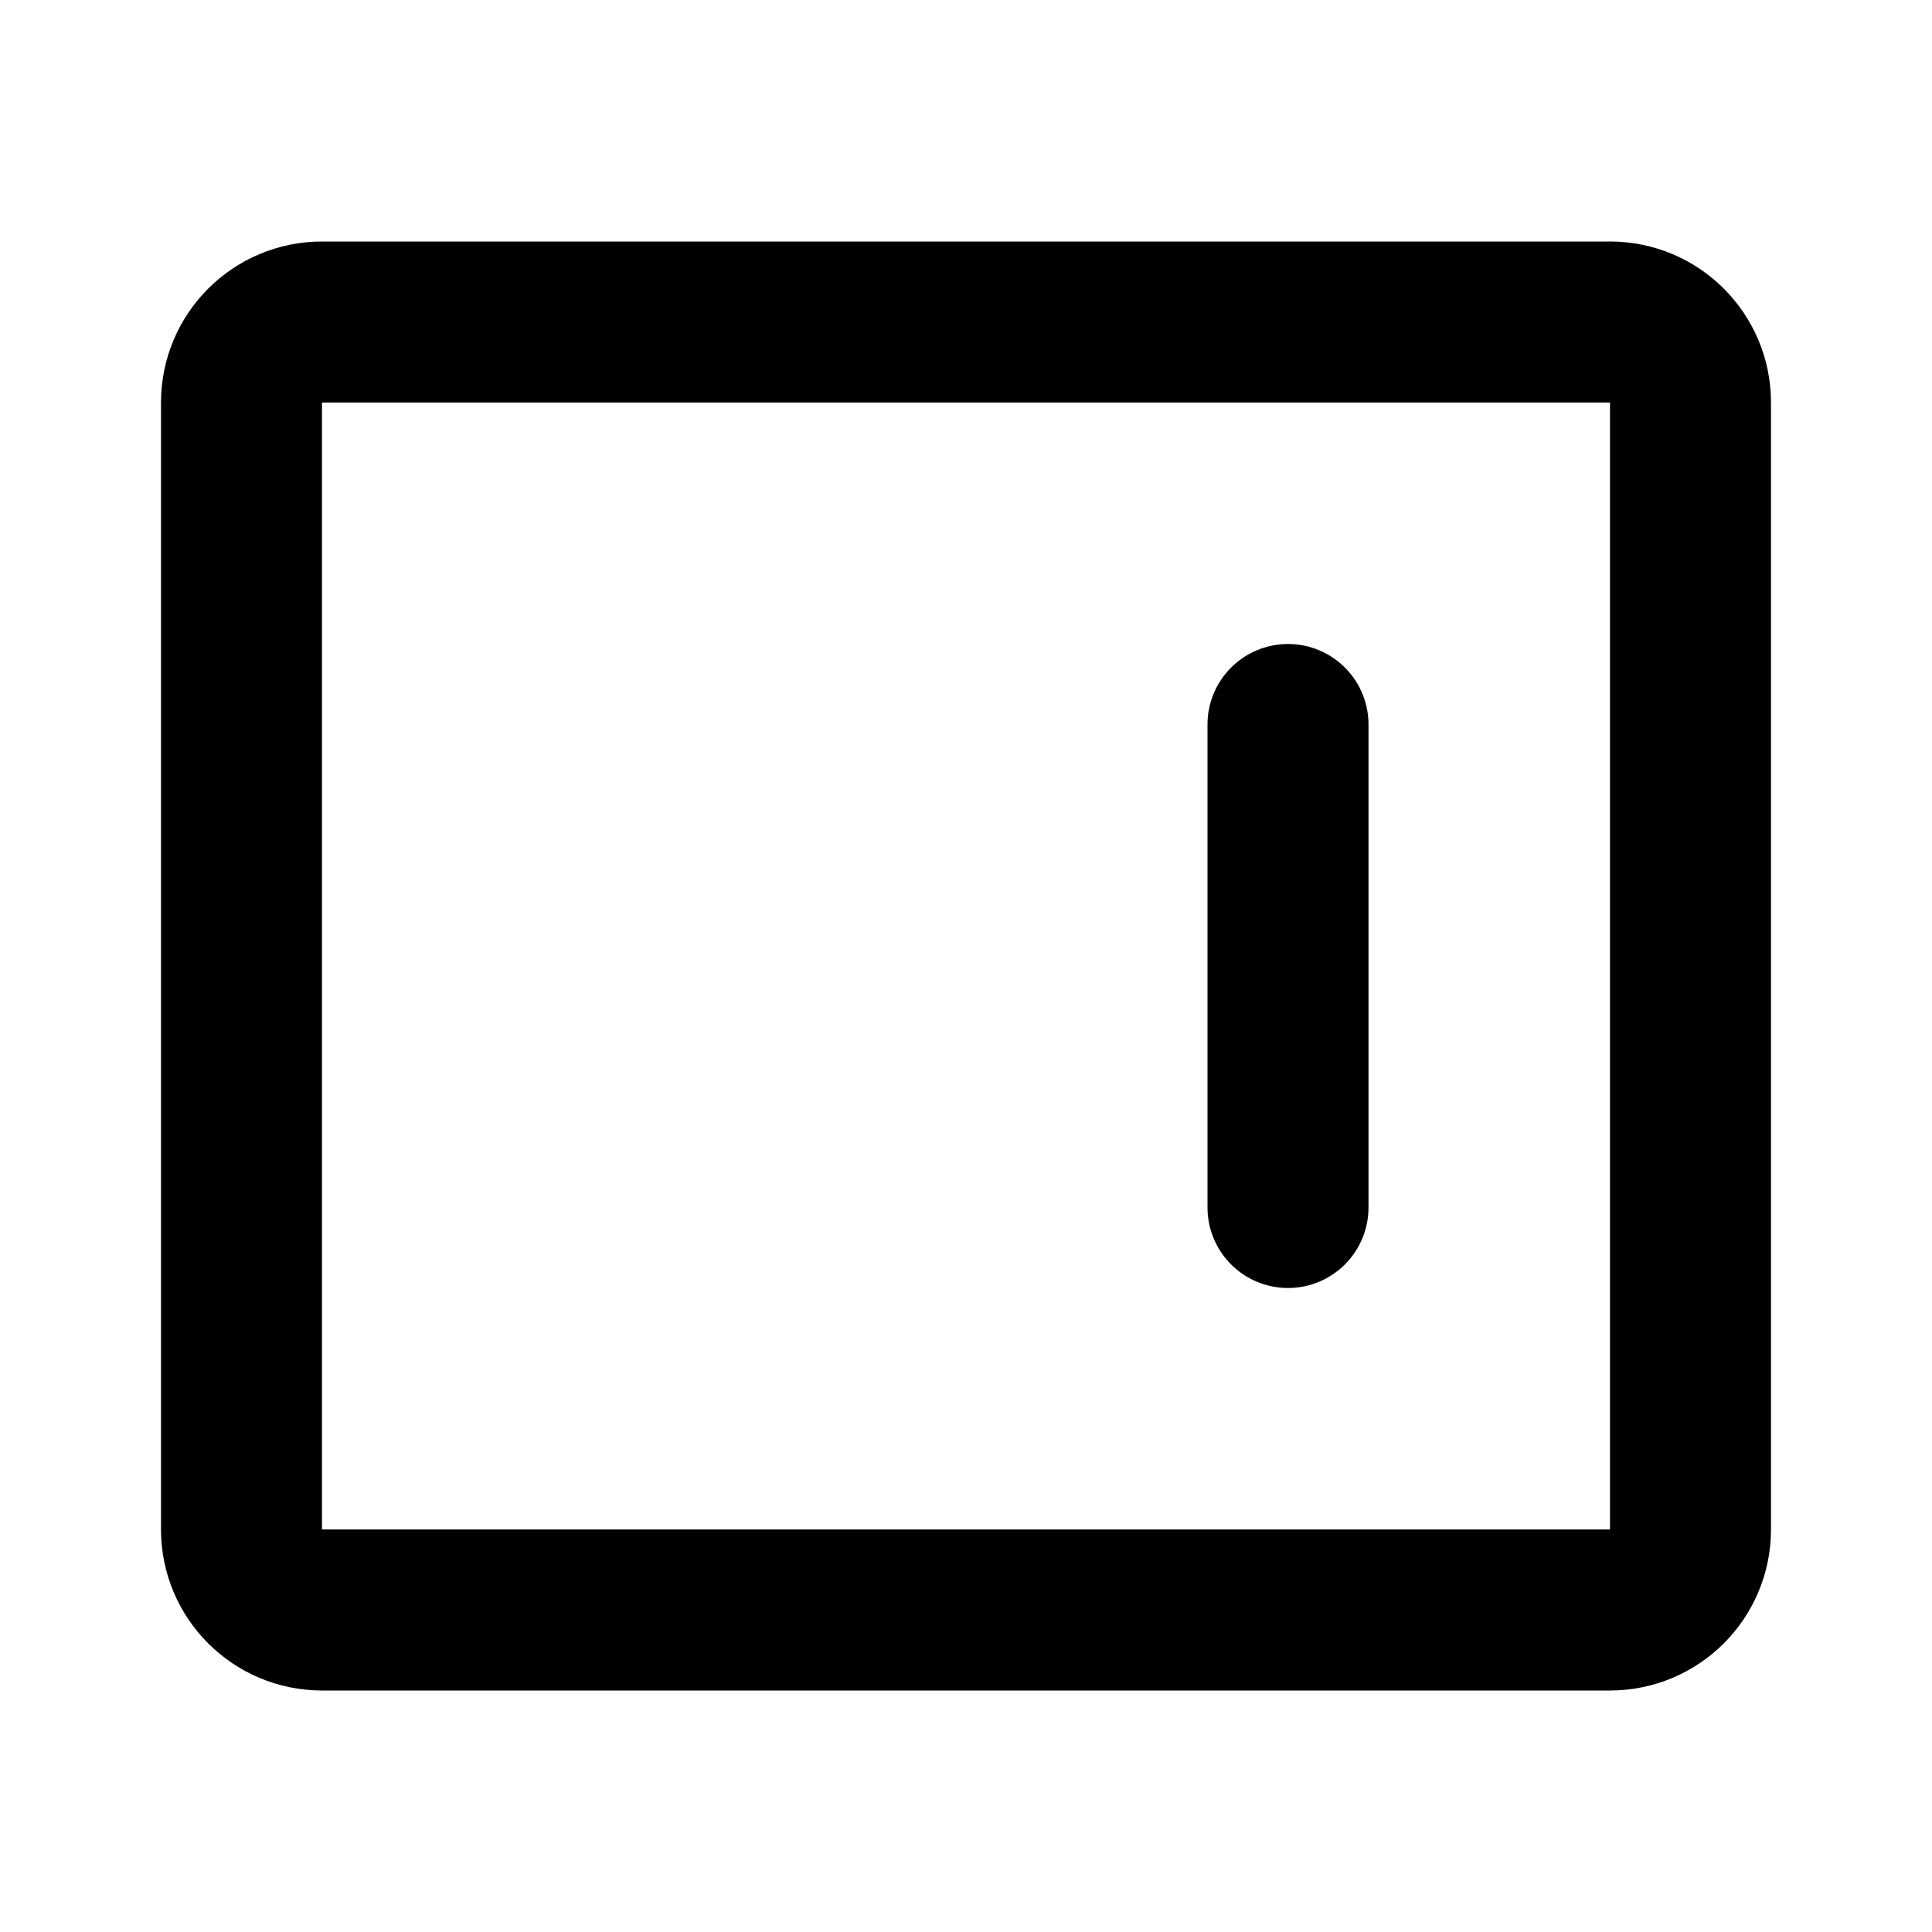
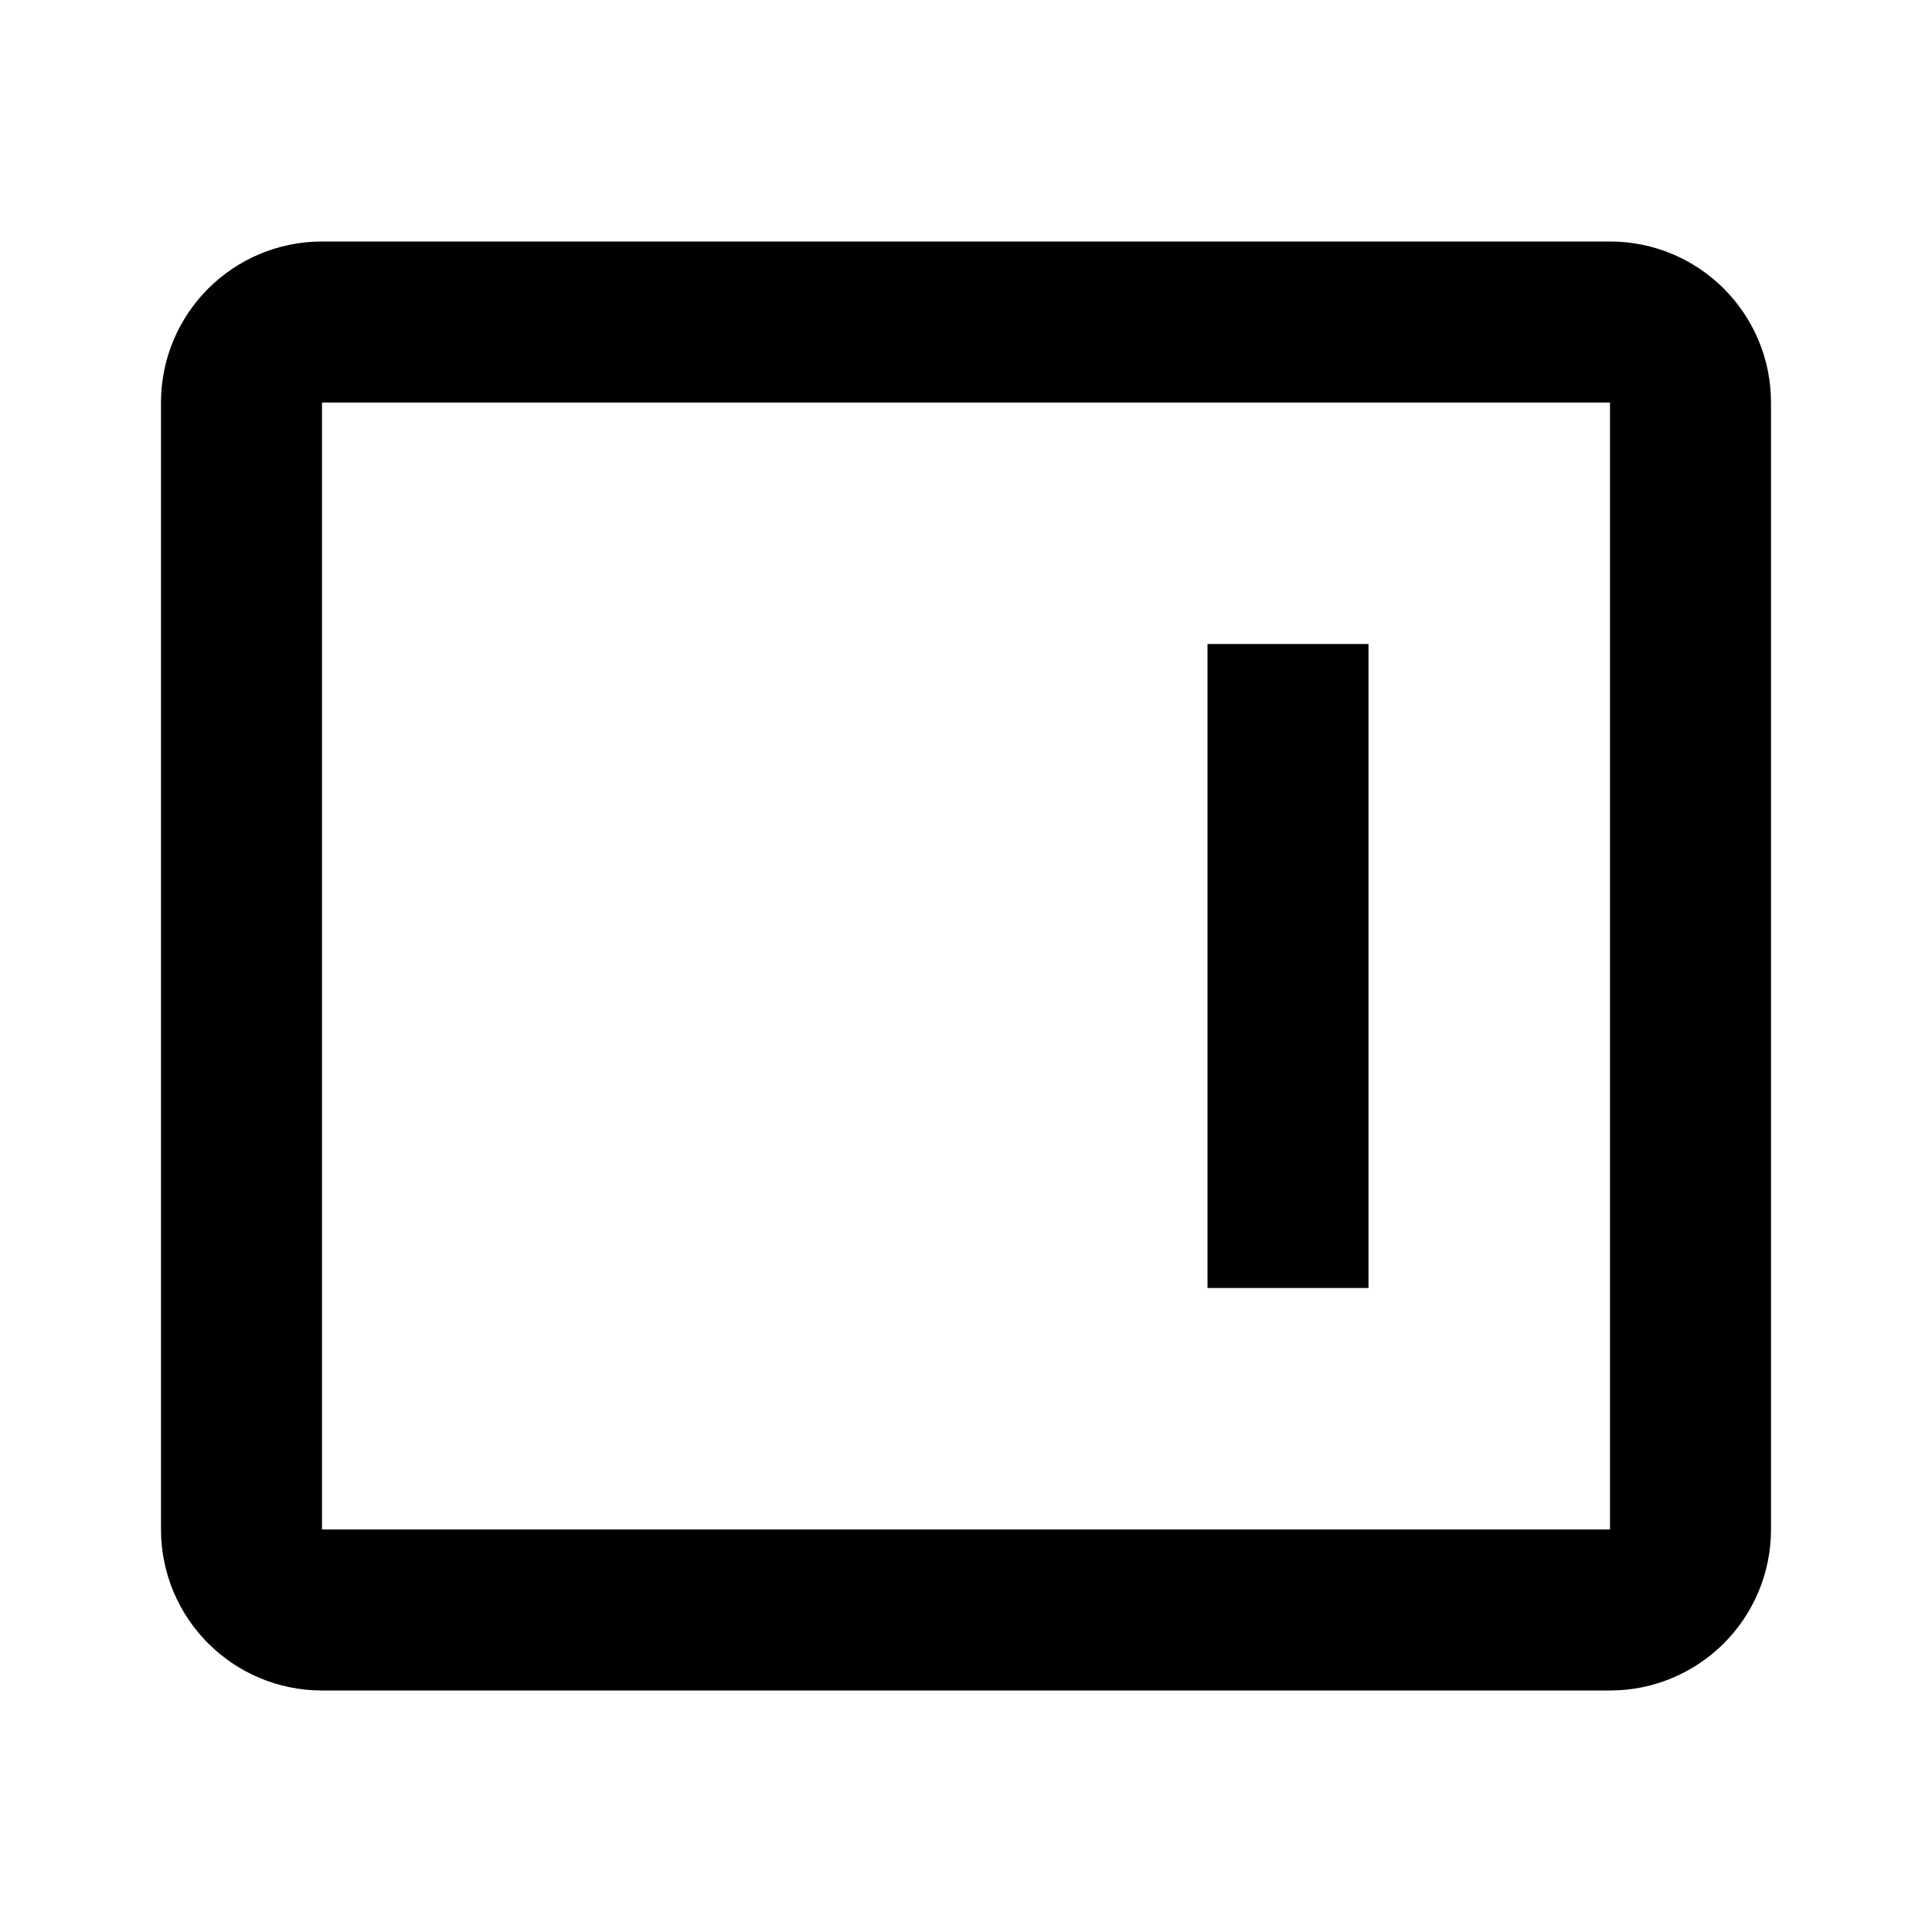
<svg xmlns="http://www.w3.org/2000/svg" viewBox="0 0 24 24" fill="none">
  <rect id="矩形 7" width="18" height="16" x="3" y="4" rx="1" stroke="currentColor" stroke-width="2" />
-   <path id="矢量 32" d="M0 0L6 0" stroke="currentColor" stroke-linecap="round" stroke-width="2" transform="matrix(0,-1,1,0,16,15)" />
+   <path id="矢量 32" d="M0 0L6 0" stroke="currentColor" stroke-linecap="square" stroke-width="2" transform="matrix(0,-1,1,0,16,15)" />
</svg>
